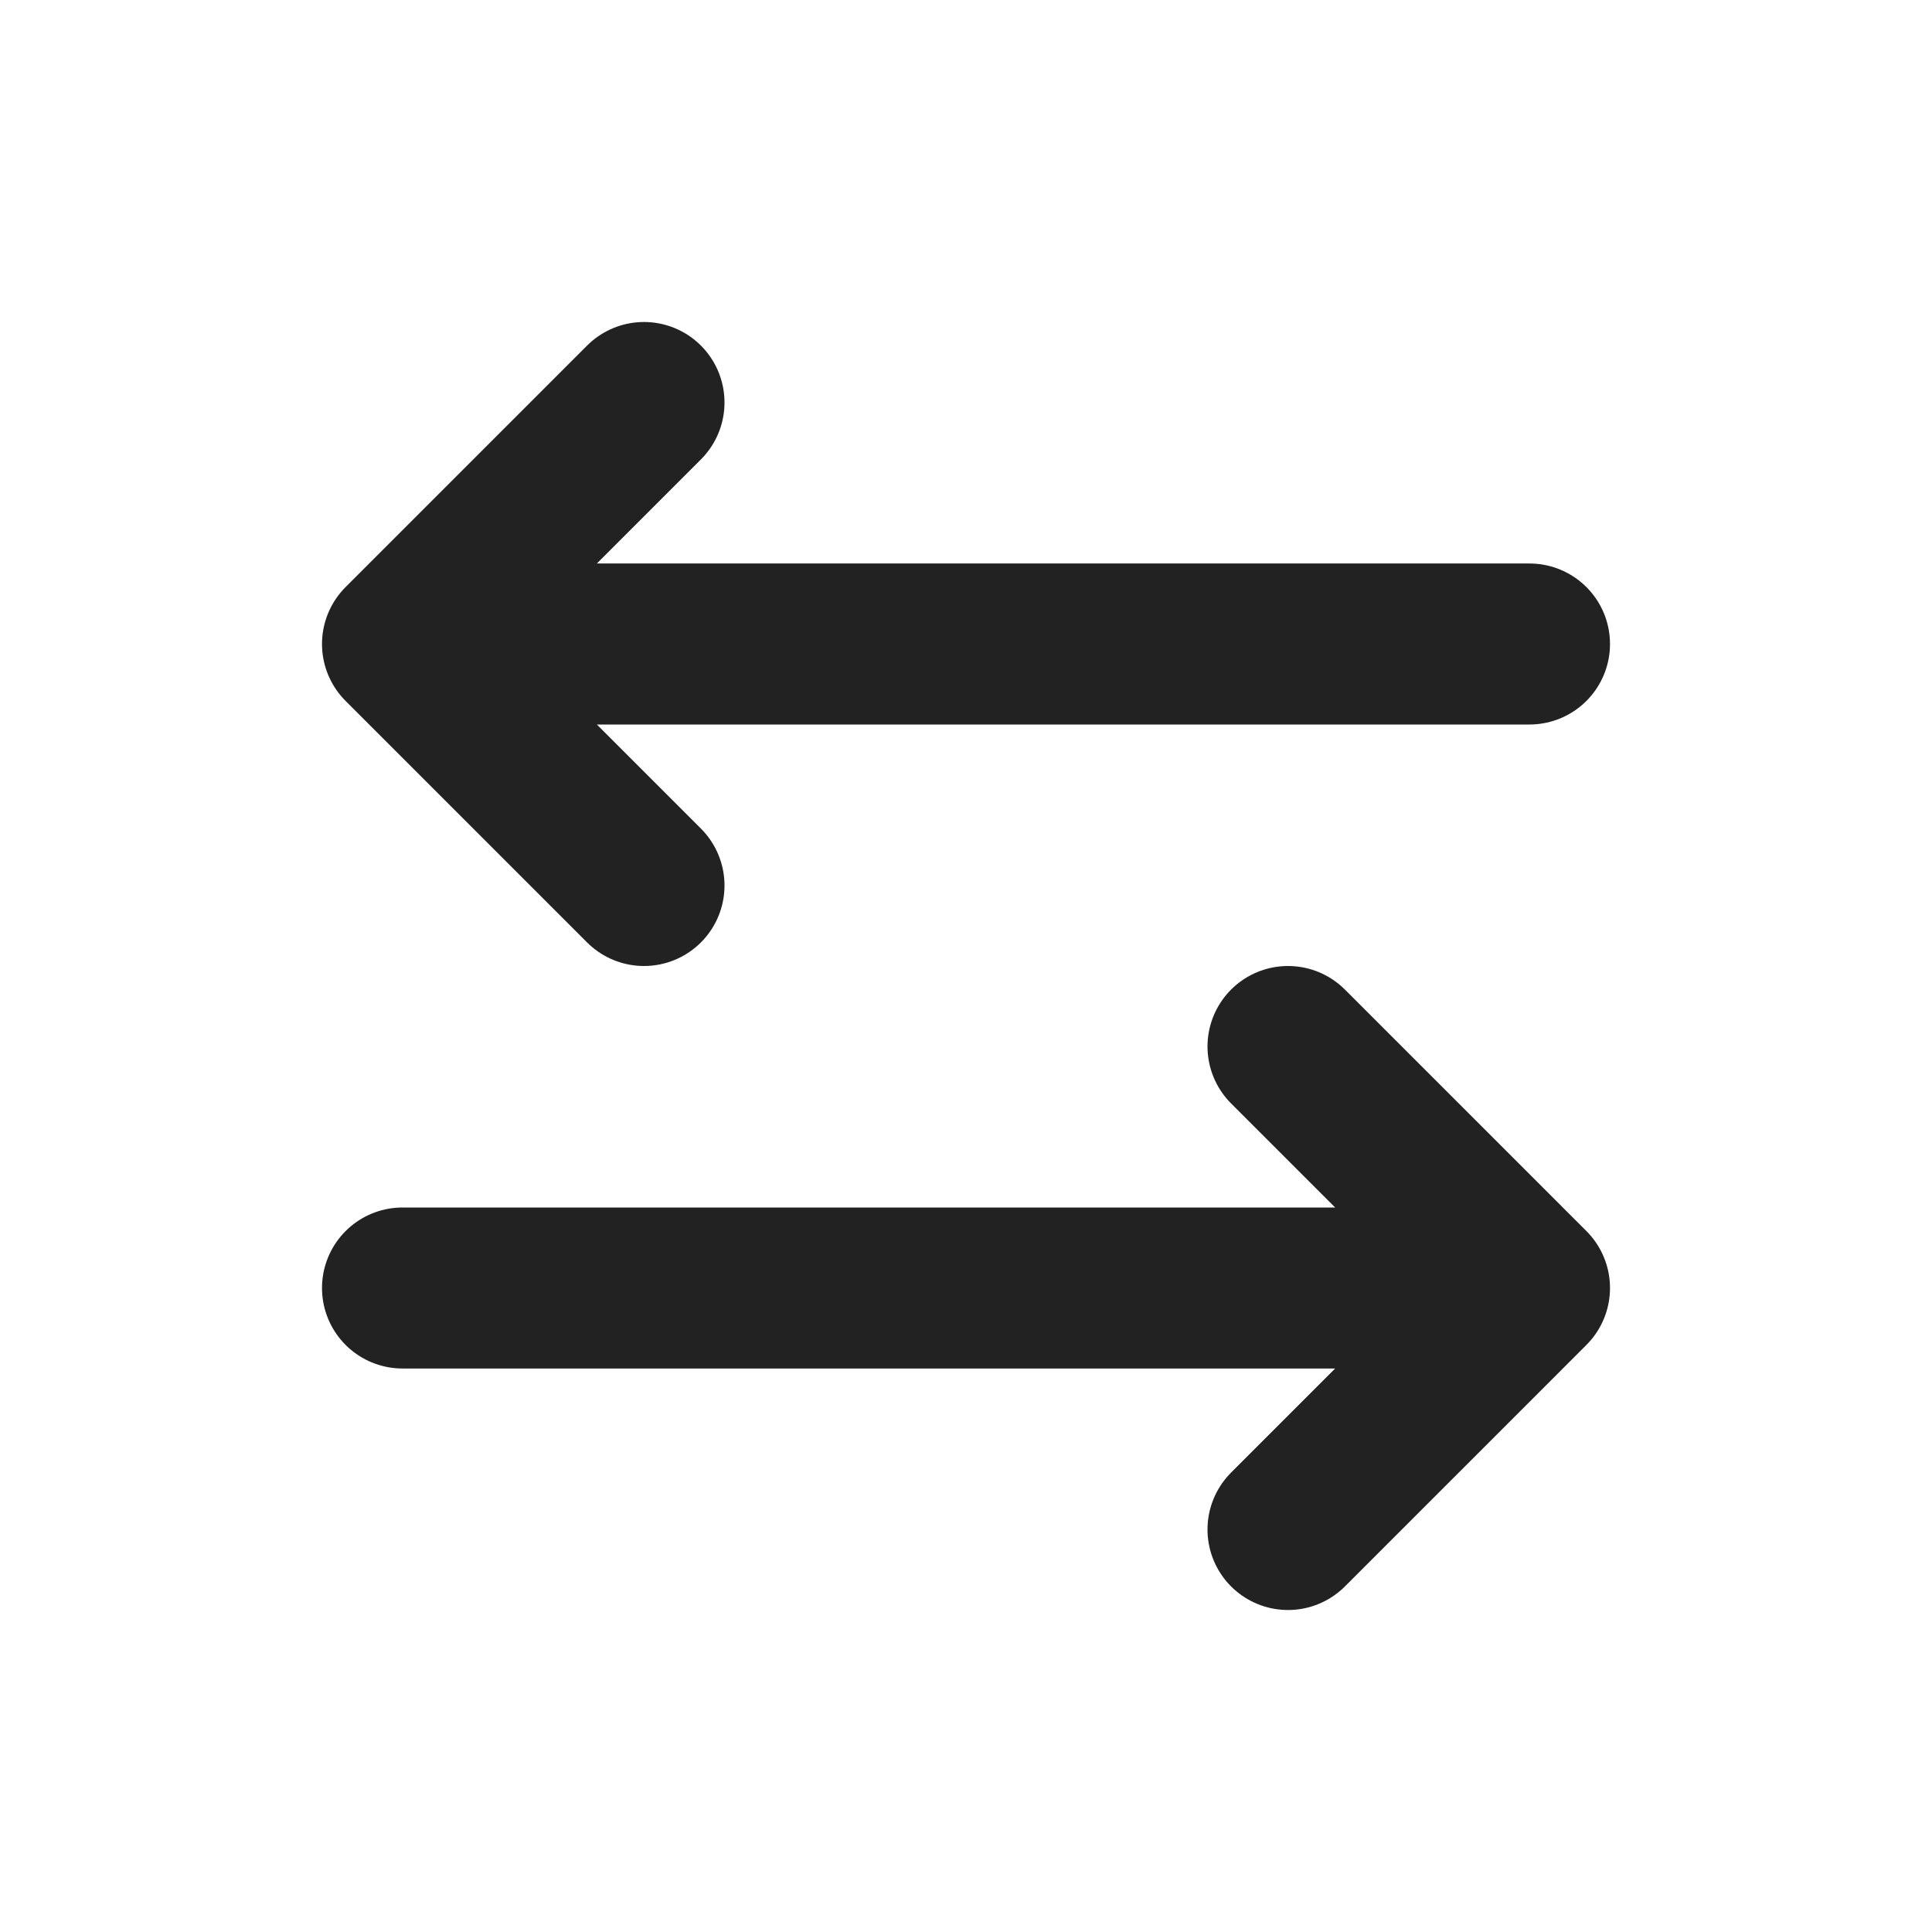
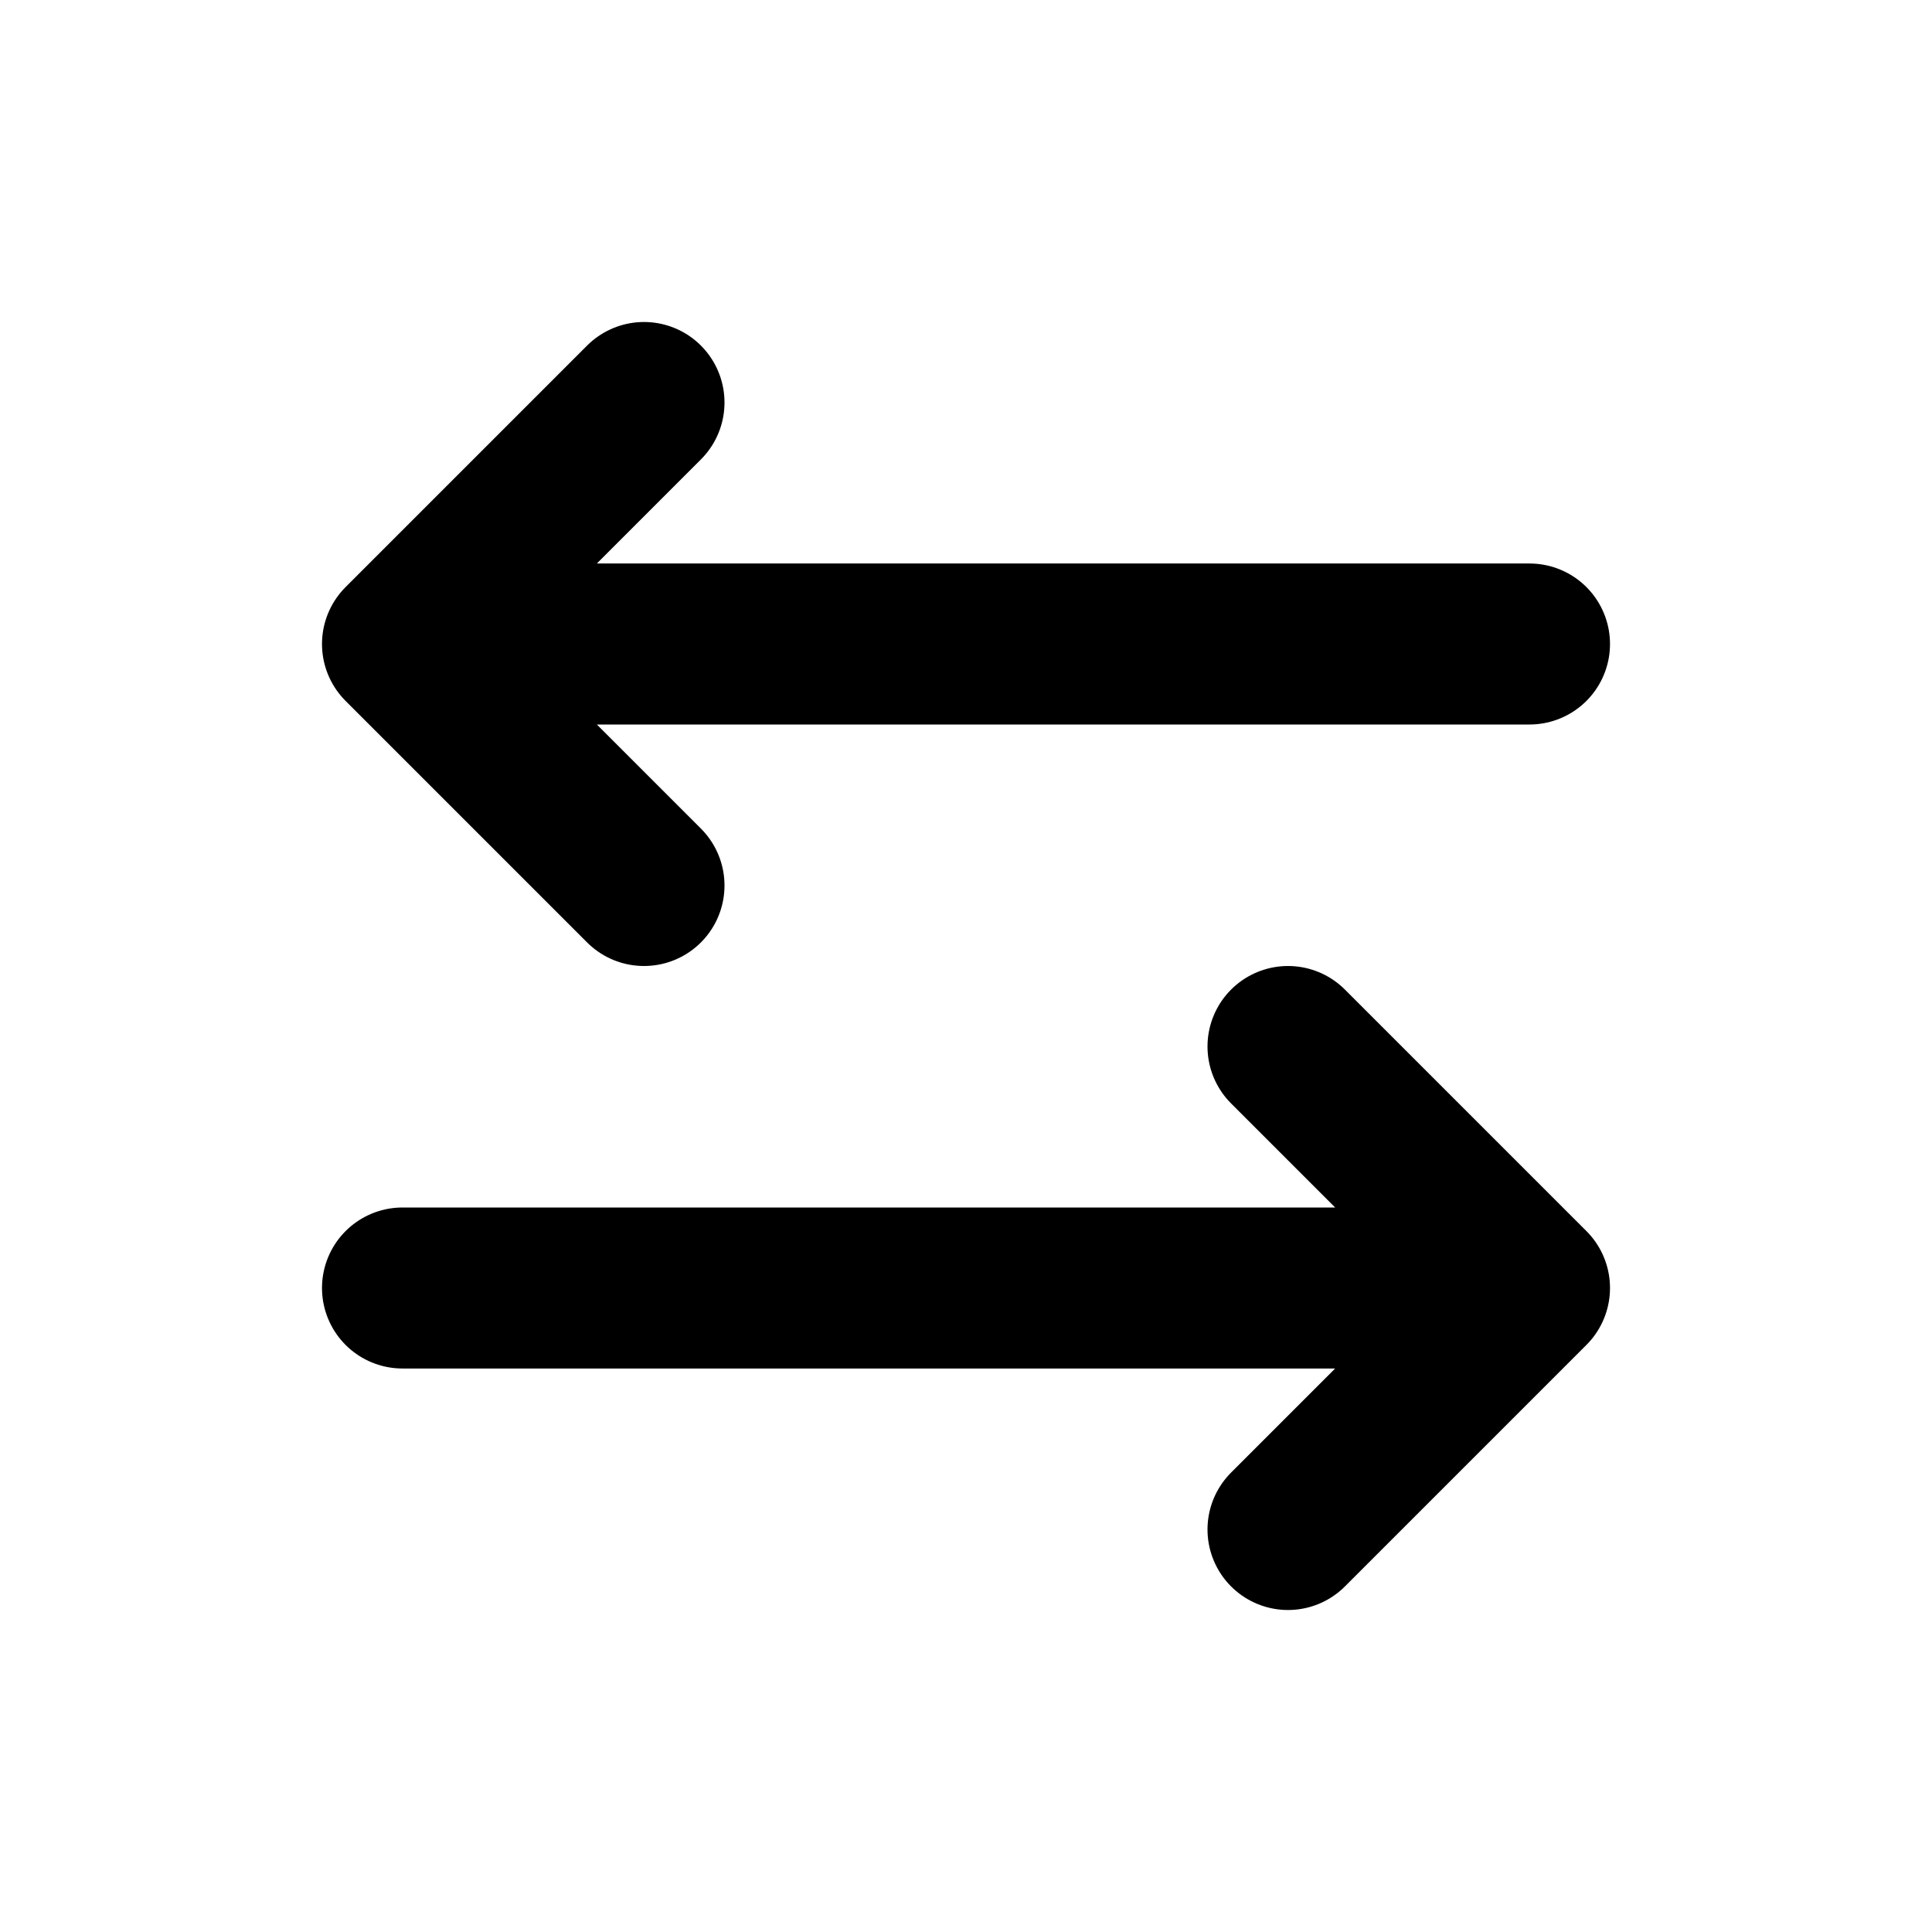
<svg xmlns="http://www.w3.org/2000/svg" width="24" height="24" viewBox="0 0 24 24" fill="none">
-   <path d="M16 13L19 16M19 16L16 19M19 16H5M8 11L5 8M5 8L8 5M5 8H19" stroke="#222222" stroke-width="2" stroke-linecap="round" stroke-linejoin="round" />
+   <path d="M16 13L19 16M19 16L16 19M19 16H5M8 11L5 8M5 8L8 5M5 8H19" stroke="black" stroke-width="2" stroke-linecap="round" stroke-linejoin="round" />
</svg>
